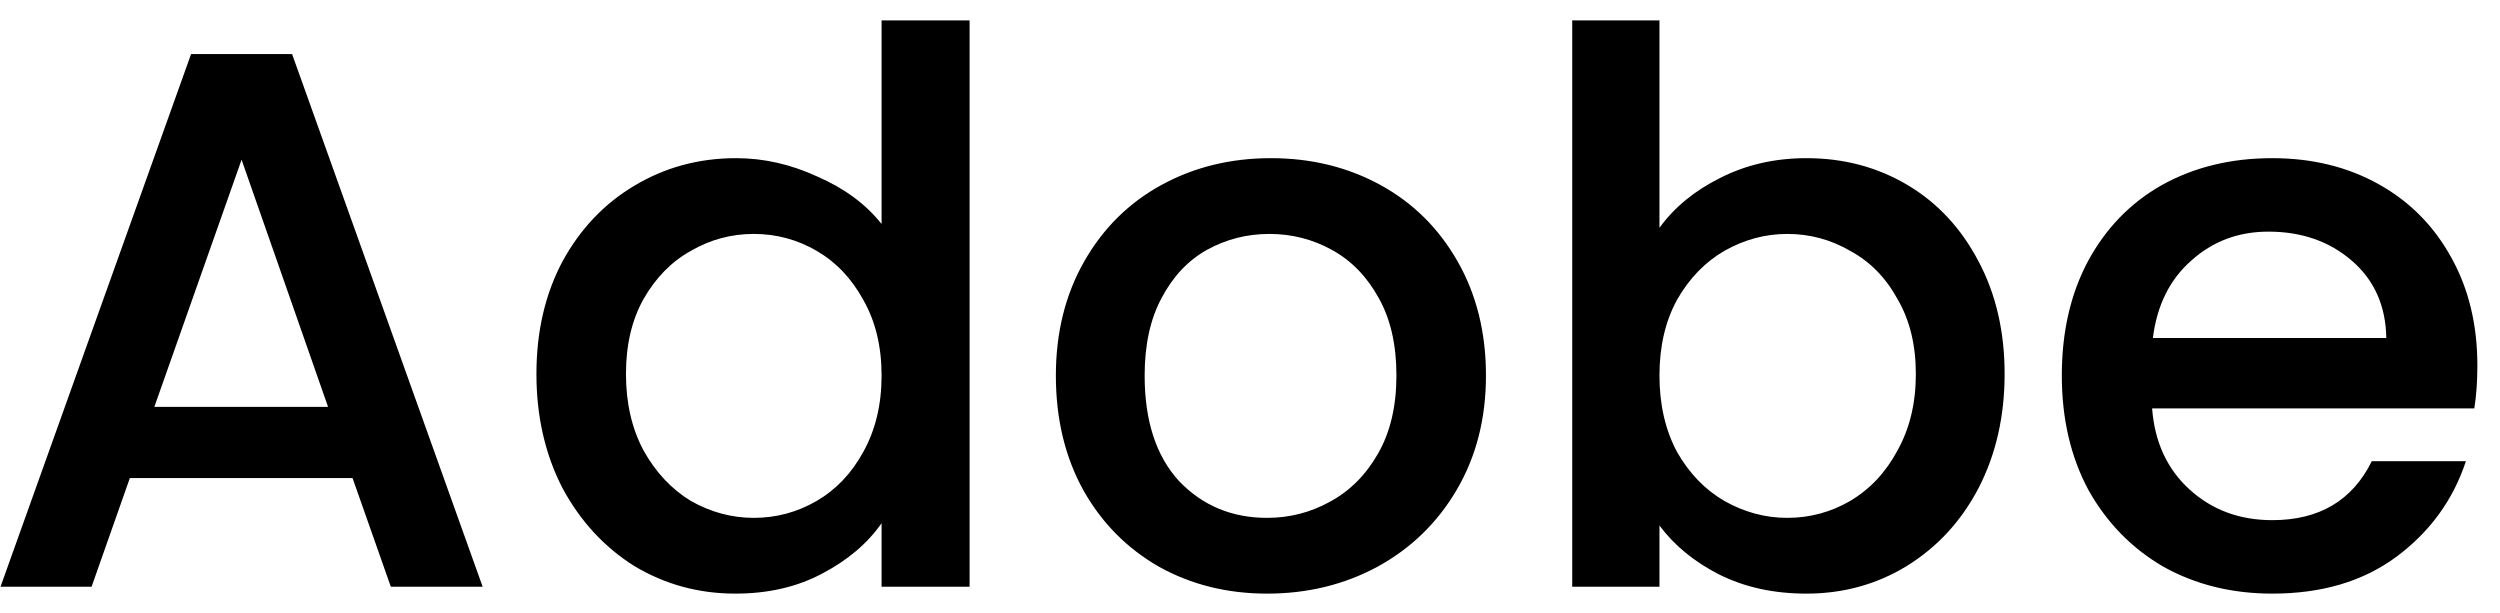
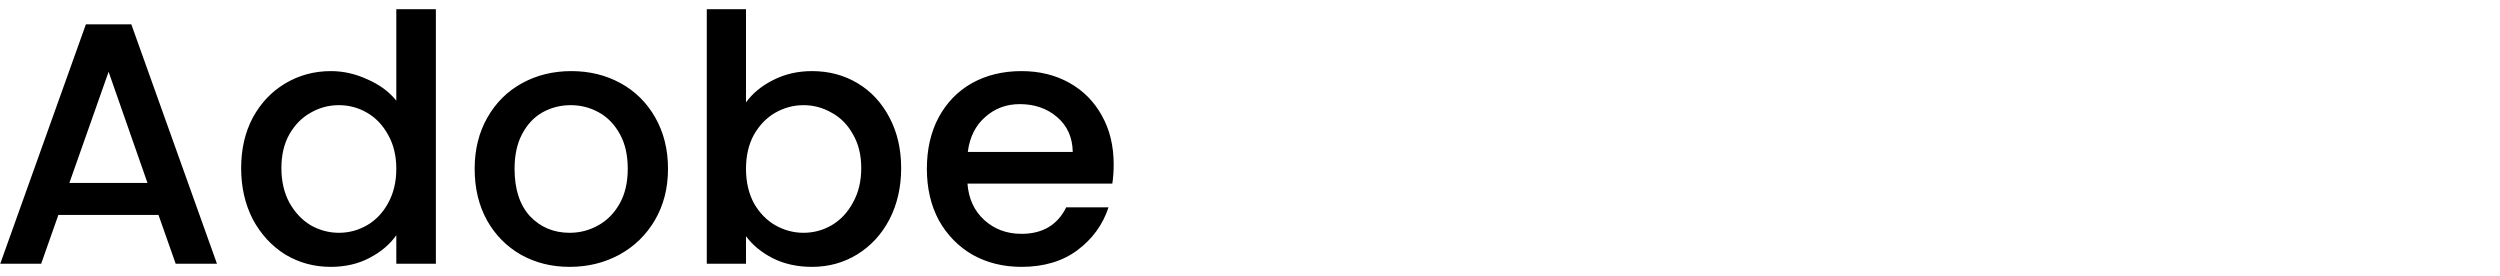
- <svg xmlns="http://www.w3.org/2000/svg" width="98" height="24" viewBox="0 0 98 24" fill="none">
+ <svg xmlns="http://www.w3.org/2000/svg" width="218" height="24" viewBox="0 0 218 24" fill="none">
  <path d="M13.82 18.74H5.09L3.59 23H0.02L7.49 2.12H11.45L18.92 23H15.32L13.82 18.74ZM12.86 15.95L9.47 6.26L6.05 15.95H12.86ZM21.028 14.66C21.028 13 21.368 11.53 22.048 10.25C22.748 8.97 23.688 7.98 24.868 7.28C26.068 6.56 27.398 6.2 28.858 6.2C29.938 6.2 30.998 6.44 32.038 6.92C33.098 7.38 33.938 8 34.558 8.78V0.8H38.008V23H34.558V20.51C33.998 21.31 33.218 21.97 32.218 22.49C31.238 23.01 30.108 23.27 28.828 23.27C27.388 23.27 26.068 22.91 24.868 22.19C23.688 21.45 22.748 20.43 22.048 19.13C21.368 17.81 21.028 16.32 21.028 14.66ZM34.558 14.72C34.558 13.58 34.318 12.59 33.838 11.75C33.378 10.91 32.768 10.27 32.008 9.83C31.248 9.39 30.428 9.17 29.548 9.17C28.668 9.17 27.848 9.39 27.088 9.83C26.328 10.25 25.708 10.88 25.228 11.72C24.768 12.54 24.538 13.52 24.538 14.66C24.538 15.8 24.768 16.8 25.228 17.66C25.708 18.52 26.328 19.18 27.088 19.64C27.868 20.08 28.688 20.3 29.548 20.3C30.428 20.3 31.248 20.08 32.008 19.64C32.768 19.2 33.378 18.56 33.838 17.72C34.318 16.86 34.558 15.86 34.558 14.72ZM49.67 23.27C48.11 23.27 46.7 22.92 45.44 22.22C44.18 21.5 43.19 20.5 42.47 19.22C41.75 17.92 41.39 16.42 41.39 14.72C41.39 13.04 41.76 11.55 42.5 10.25C43.24 8.95 44.25 7.95 45.53 7.25C46.81 6.55 48.24 6.2 49.82 6.2C51.4 6.2 52.83 6.55 54.11 7.25C55.39 7.95 56.4 8.95 57.14 10.25C57.88 11.55 58.25 13.04 58.25 14.72C58.25 16.4 57.87 17.89 57.11 19.19C56.35 20.49 55.31 21.5 53.99 22.22C52.69 22.92 51.25 23.27 49.67 23.27ZM49.67 20.3C50.55 20.3 51.37 20.09 52.13 19.67C52.91 19.25 53.54 18.62 54.02 17.78C54.5 16.94 54.74 15.92 54.74 14.72C54.74 13.52 54.51 12.51 54.05 11.69C53.59 10.85 52.98 10.22 52.22 9.8C51.46 9.38 50.64 9.17 49.76 9.17C48.88 9.17 48.06 9.38 47.3 9.8C46.56 10.22 45.97 10.85 45.53 11.69C45.09 12.51 44.87 13.52 44.87 14.72C44.87 16.5 45.32 17.88 46.22 18.86C47.14 19.82 48.29 20.3 49.67 20.3ZM65.051 8.93C65.631 8.13 66.421 7.48 67.421 6.98C68.441 6.46 69.571 6.2 70.811 6.2C72.271 6.2 73.591 6.55 74.771 7.25C75.951 7.95 76.881 8.95 77.561 10.25C78.241 11.53 78.581 13 78.581 14.66C78.581 16.32 78.241 17.81 77.561 19.13C76.881 20.43 75.941 21.45 74.741 22.19C73.561 22.91 72.251 23.27 70.811 23.27C69.531 23.27 68.391 23.02 67.391 22.52C66.411 22.02 65.631 21.38 65.051 20.6V23H61.631V0.8H65.051V8.93ZM75.101 14.66C75.101 13.52 74.861 12.54 74.381 11.72C73.921 10.88 73.301 10.25 72.521 9.83C71.761 9.39 70.941 9.17 70.061 9.17C69.201 9.17 68.381 9.39 67.601 9.83C66.841 10.27 66.221 10.91 65.741 11.75C65.281 12.59 65.051 13.58 65.051 14.72C65.051 15.86 65.281 16.86 65.741 17.72C66.221 18.56 66.841 19.2 67.601 19.64C68.381 20.08 69.201 20.3 70.061 20.3C70.941 20.3 71.761 20.08 72.521 19.64C73.301 19.18 73.921 18.52 74.381 17.66C74.861 16.8 75.101 15.8 75.101 14.66ZM97.113 14.33C97.113 14.95 97.073 15.51 96.993 16.01H84.363C84.463 17.33 84.953 18.39 85.833 19.19C86.713 19.99 87.793 20.39 89.073 20.39C90.913 20.39 92.213 19.62 92.973 18.08H96.663C96.163 19.6 95.253 20.85 93.933 21.83C92.633 22.79 91.013 23.27 89.073 23.27C87.493 23.27 86.073 22.92 84.813 22.22C83.573 21.5 82.593 20.5 81.873 19.22C81.173 17.92 80.823 16.42 80.823 14.72C80.823 13.02 81.163 11.53 81.843 10.25C82.543 8.95 83.513 7.95 84.753 7.25C86.013 6.55 87.453 6.2 89.073 6.2C90.633 6.2 92.023 6.54 93.243 7.22C94.463 7.9 95.413 8.86 96.093 10.1C96.773 11.32 97.113 12.73 97.113 14.33ZM93.543 13.25C93.523 11.99 93.073 10.98 92.193 10.22C91.313 9.46 90.223 9.08 88.923 9.08C87.743 9.08 86.733 9.46 85.893 10.22C85.053 10.96 84.553 11.97 84.393 13.25H93.543Z" fill="black" />
</svg>
